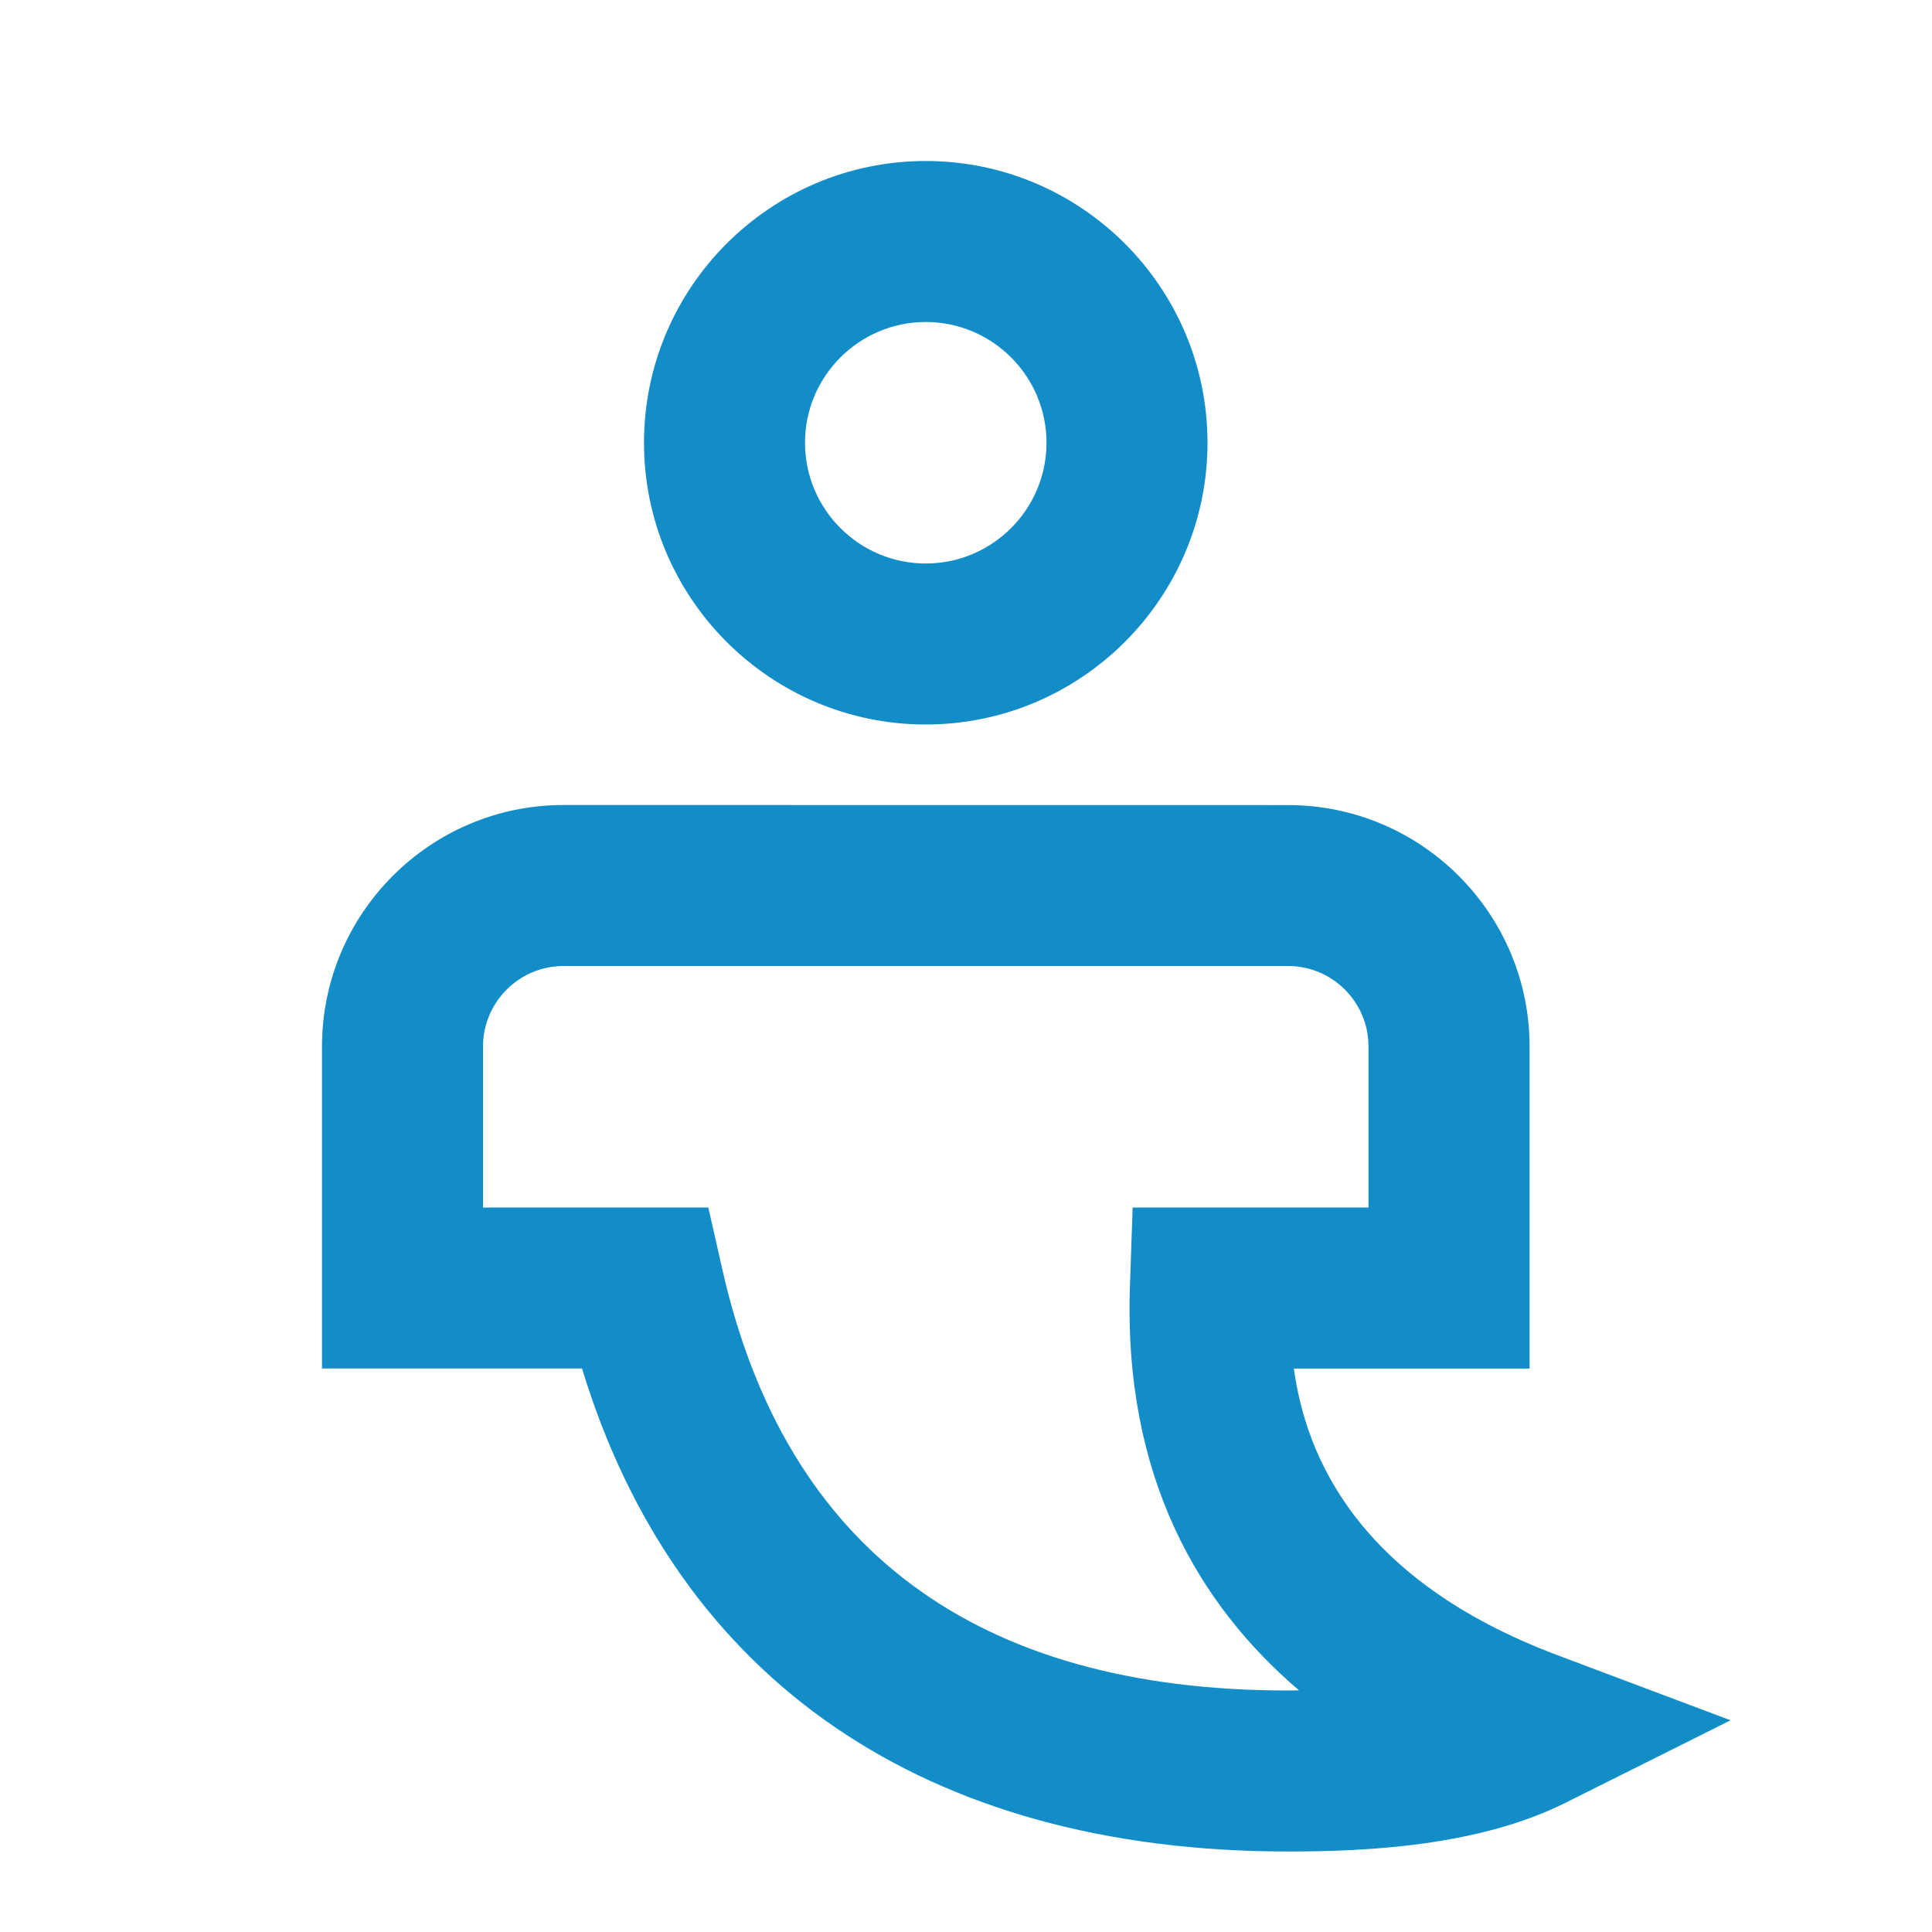
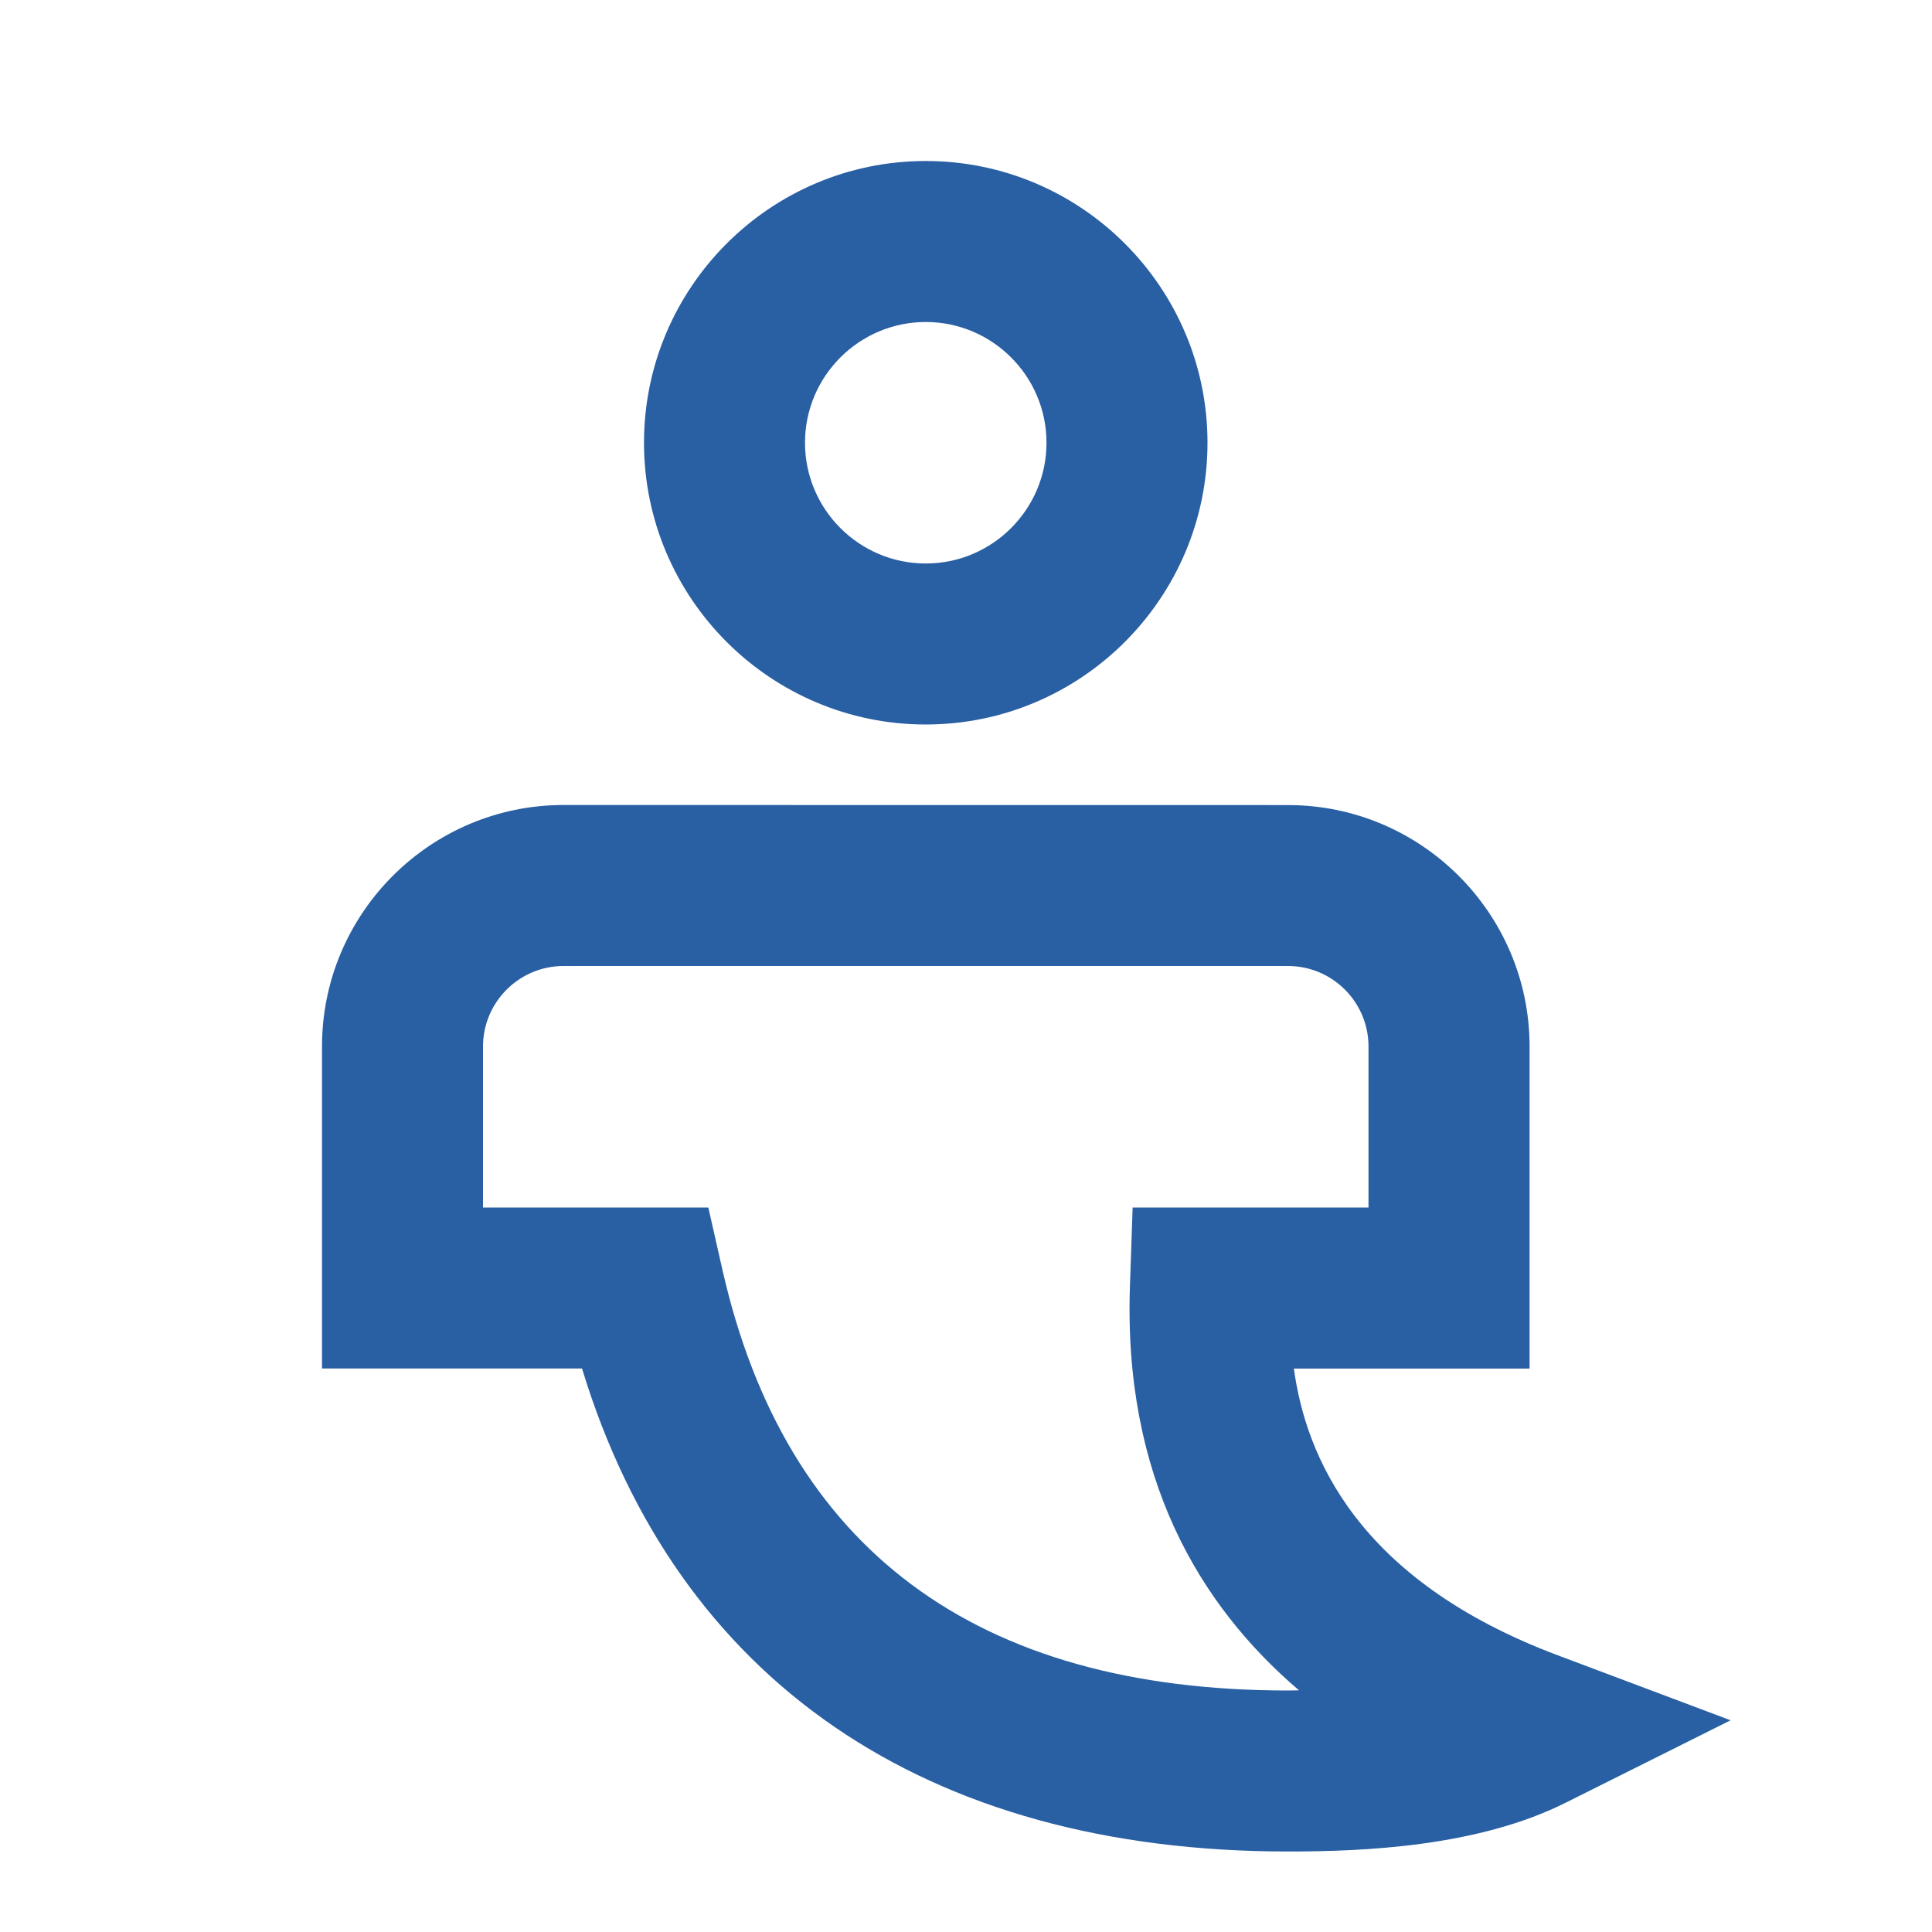
- <svg xmlns="http://www.w3.org/2000/svg" viewBox="0,0,256,256" width="192px" height="192px" fill-rule="nonzero">
-   <g fill-opacity="0" fill="#42ada3" fill-rule="nonzero" stroke="none" stroke-width="1" stroke-linecap="butt" stroke-linejoin="miter" stroke-miterlimit="10" stroke-dasharray="" stroke-dashoffset="0" font-family="none" font-weight="none" font-size="none" text-anchor="none" style="mix-blend-mode: normal">
-     <path d="M0,256v-256h256v256z" id="bgRectangle" />
-   </g>
-   <g fill="#138dc7" fill-rule="nonzero" stroke="none" stroke-width="1" stroke-linecap="butt" stroke-linejoin="miter" stroke-miterlimit="10" stroke-dasharray="" stroke-dashoffset="0" font-family="none" font-weight="none" font-size="none" text-anchor="none" style="mix-blend-mode: normal">
+ <svg xmlns="http://www.w3.org/2000/svg" viewBox="0,0,256,256" width="48px" height="48px" fill-rule="nonzero">
+   <g fill="#295fa3" fill-rule="nonzero" stroke="none" stroke-width="1" stroke-linecap="butt" stroke-linejoin="miter" stroke-miterlimit="10" stroke-dasharray="" stroke-dashoffset="0" font-family="none" font-weight="none" font-size="none" text-anchor="none" style="mix-blend-mode: normal">
    <g transform="scale(10.66667,10.66667)">
      <path d="M11.5,2c-1.93,0 -3.5,1.57 -3.5,3.5c0,1.93 1.57,3.5 3.5,3.5c1.93,0 3.5,-1.57 3.5,-3.5c0,-1.93 -1.57,-3.5 -3.5,-3.5zM11.5,4c0.827,0 1.5,0.673 1.5,1.5c0,0.827 -0.673,1.5 -1.5,1.5c-0.827,0 -1.5,-0.673 -1.5,-1.5c0,-0.827 0.673,-1.5 1.5,-1.5zM7,10c-1.654,0 -3,1.346 -3,3v4h3.23c1.181,3.877 4.267,6 8.77,6c0.96,0 2.361,-0.062 3.447,-0.605l2.051,-1.025l-2.146,-0.807c-2.497,-0.937 -3.131,-2.481 -3.279,-3.562h2.928v-4c0,-1.654 -1.346,-3 -3,-3zM7,12h9c0.552,0 1,0.449 1,1v2h-2.93l-0.033,0.965c-0.086,2.38 0.855,3.971 2.1,5.033c-0.045,0.001 -0.091,0.002 -0.137,0.002c-3.875,0 -6.239,-1.758 -7.025,-5.223l-0.176,-0.777h-2.799v-2c0,-0.551 0.449,-1 1,-1z" />
    </g>
  </g>
</svg>
